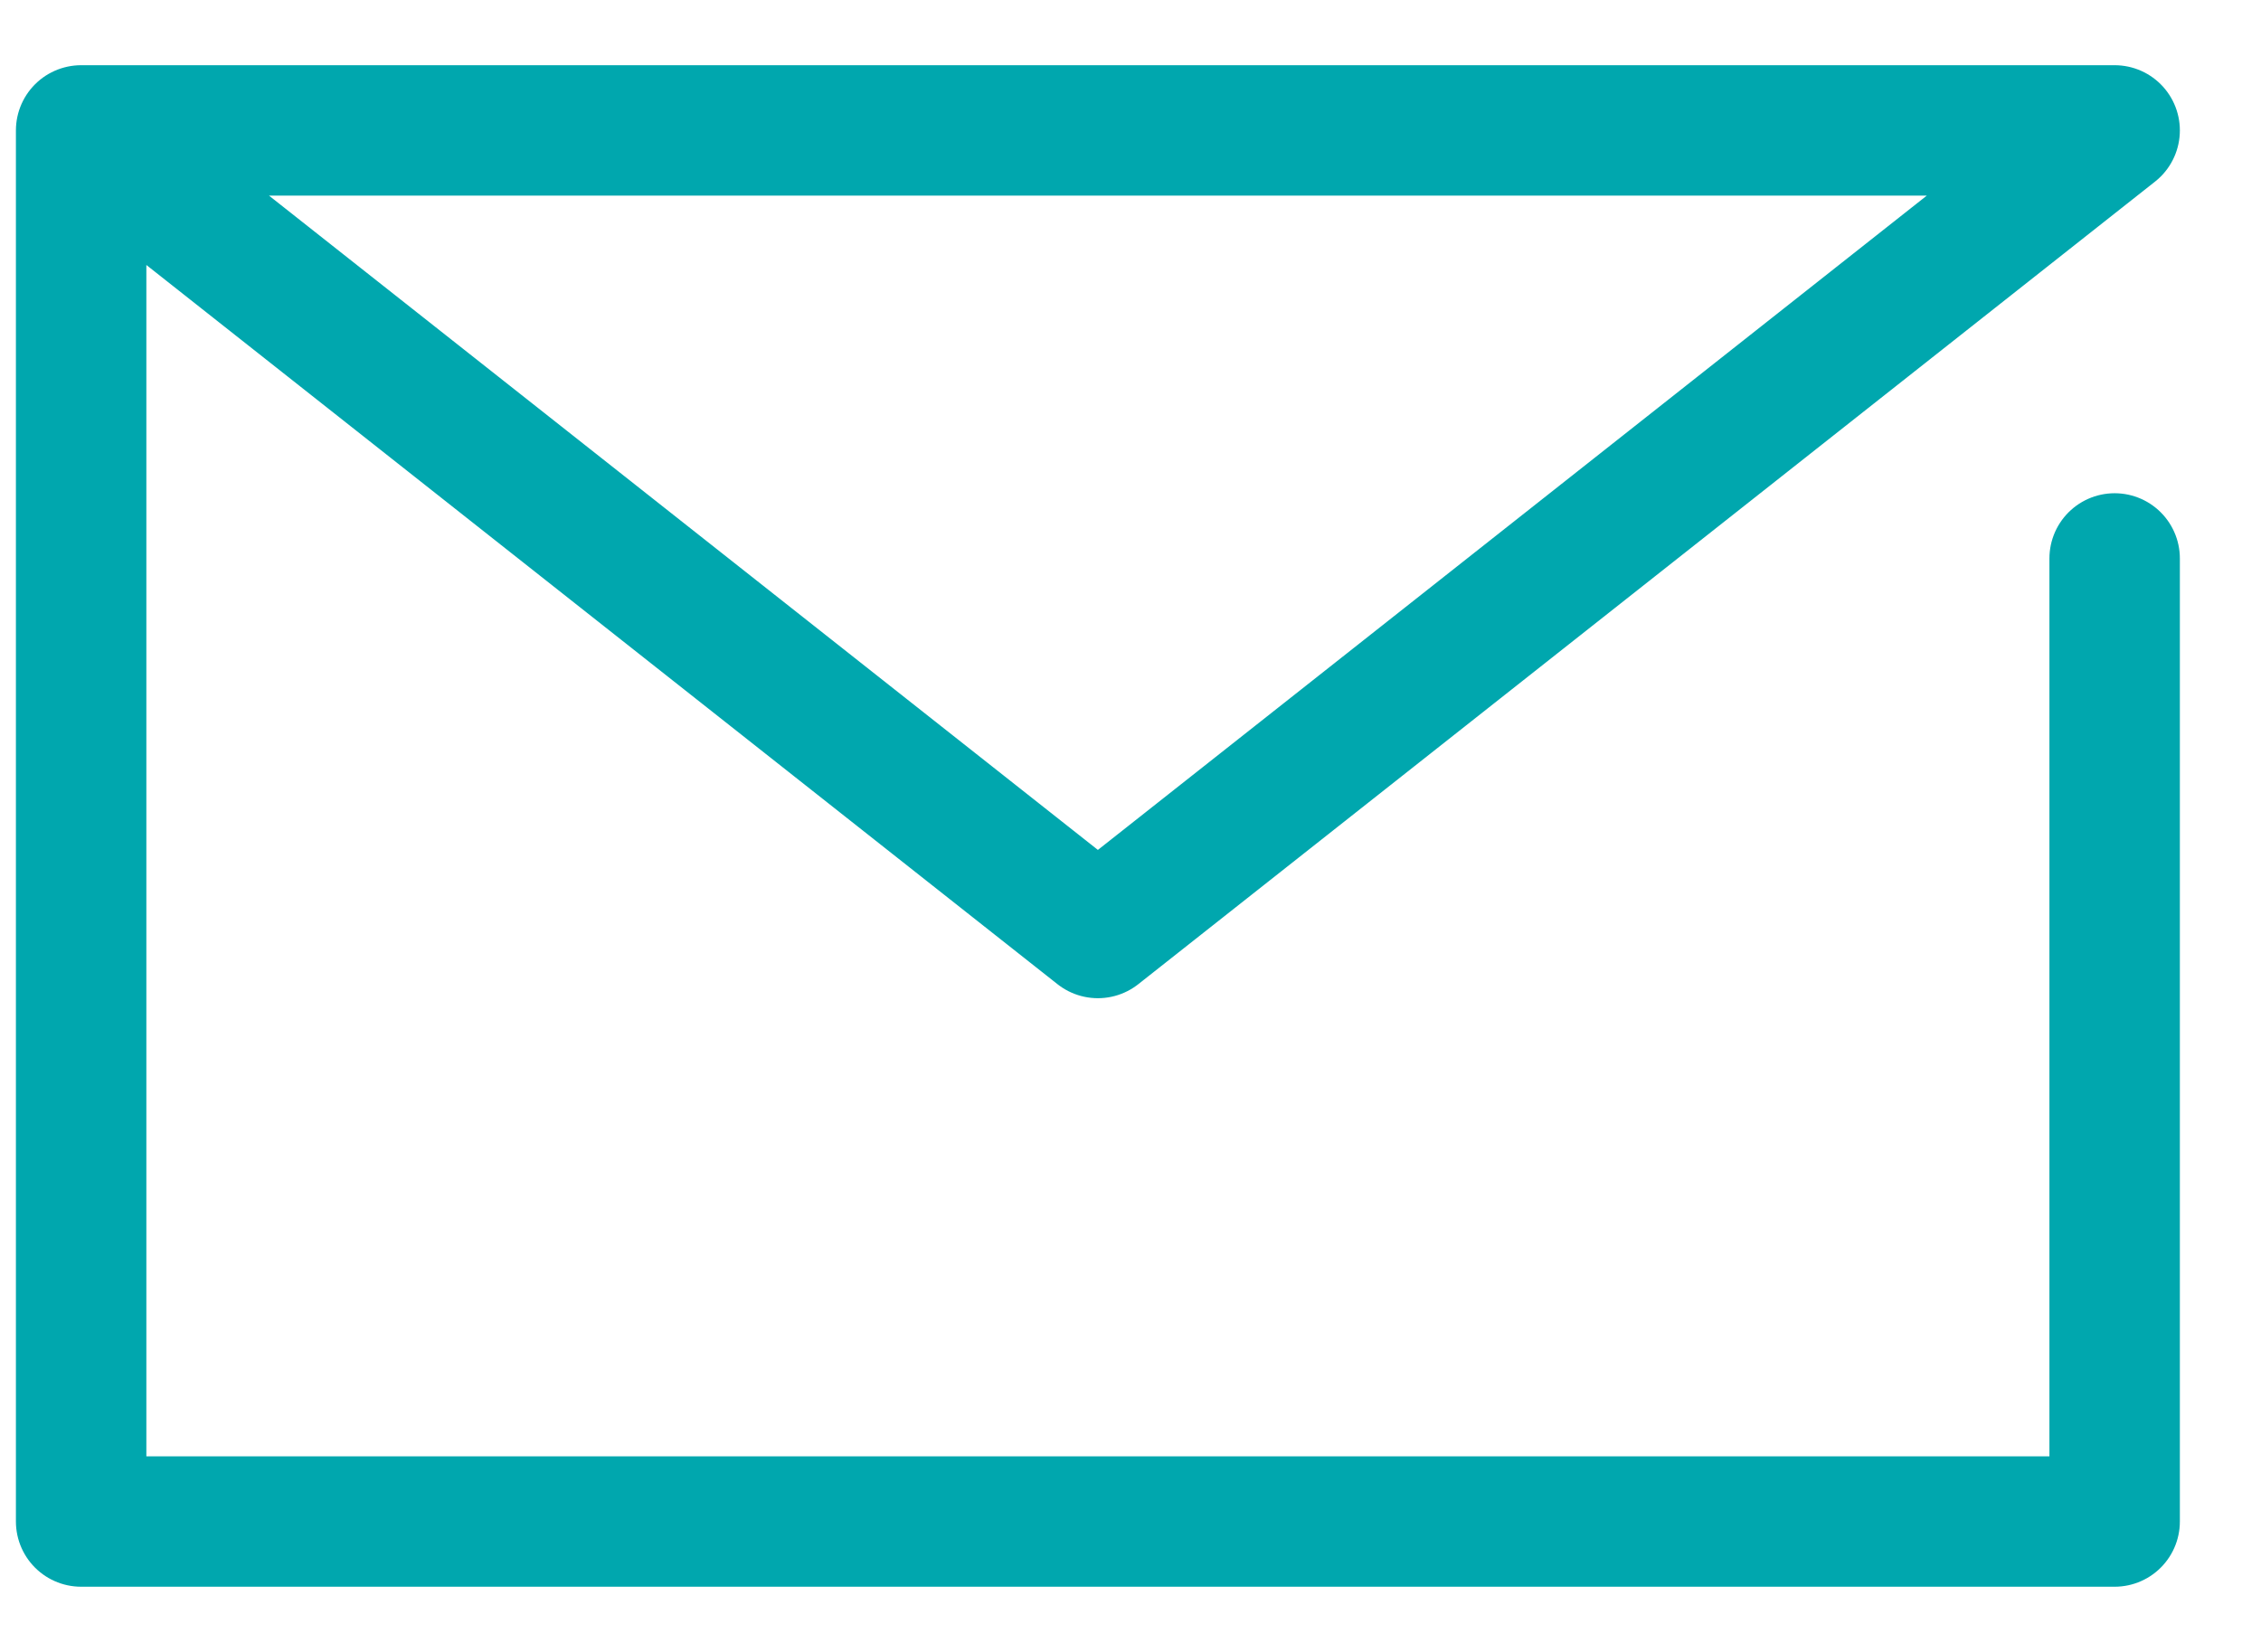
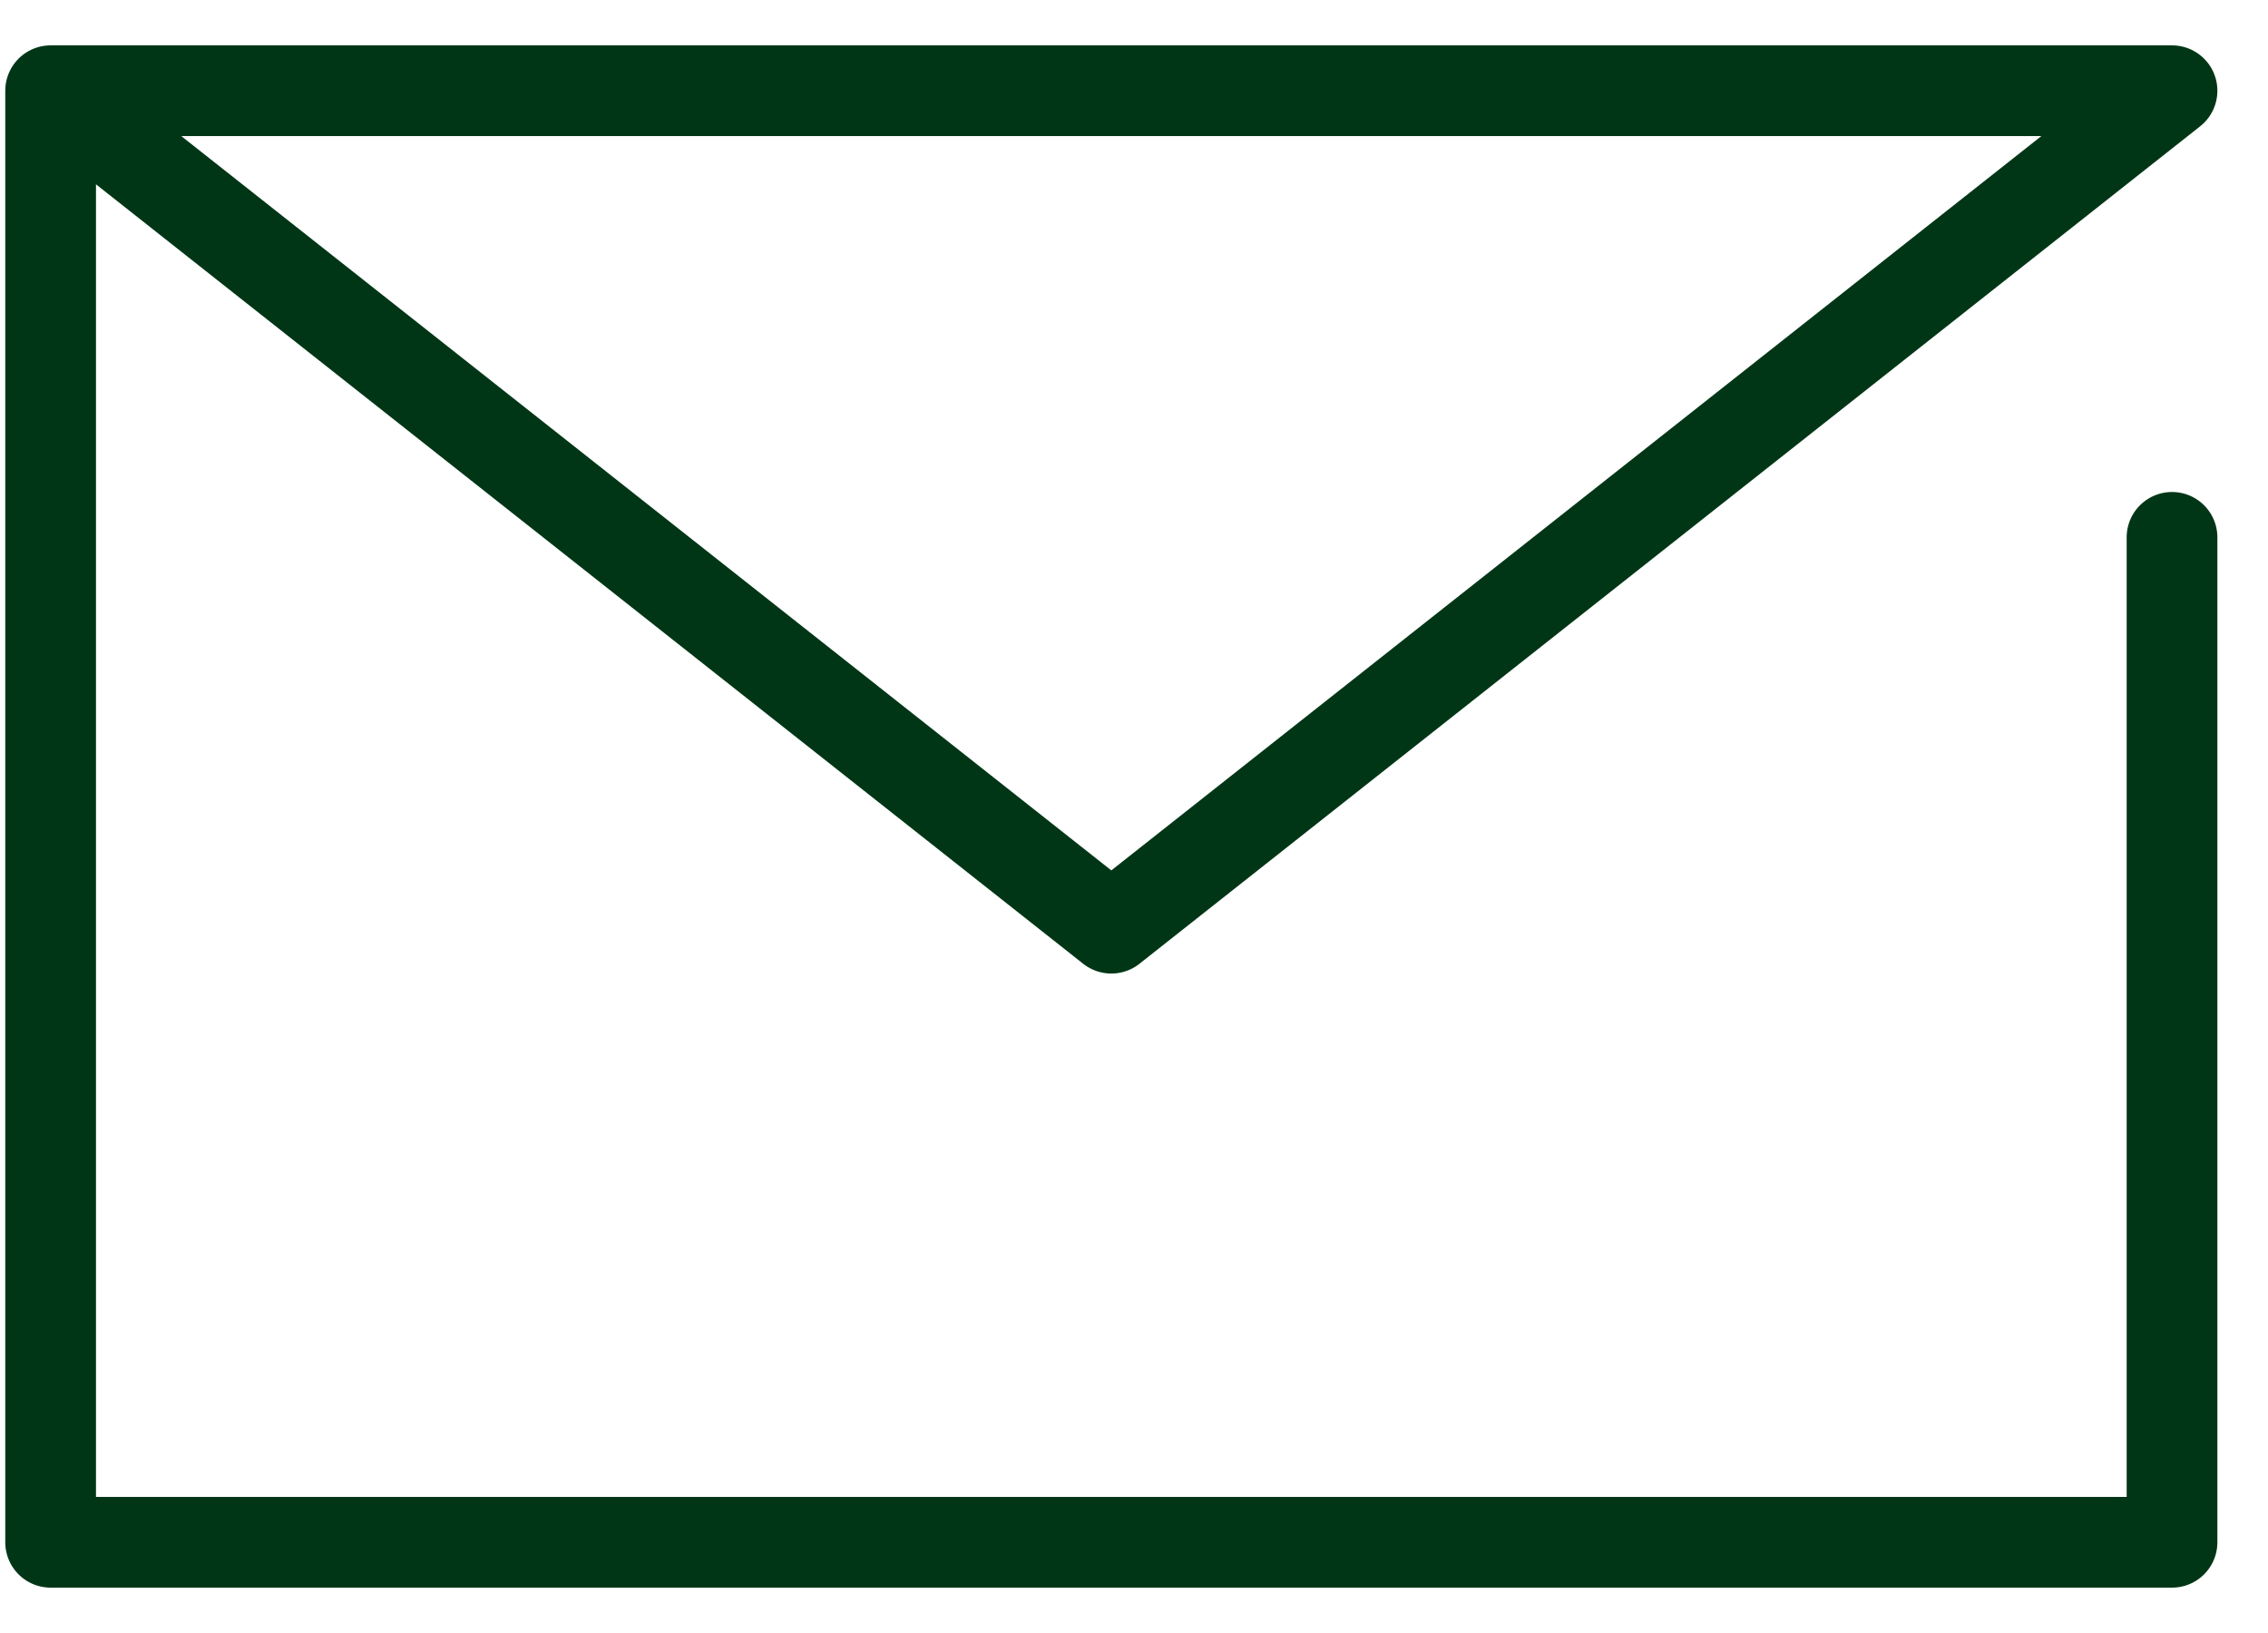
- <svg xmlns="http://www.w3.org/2000/svg" width="26" height="19" viewBox="0 0 26 19" fill="none">
-   <path d="M24.317 6.423V17.5H0.933V1.5H24.317L12.625 10.731L0.933 1.5" stroke="#00A7AE" stroke-width="1.5" stroke-linecap="round" stroke-linejoin="round" />
+ <svg xmlns="http://www.w3.org/2000/svg" width="25" height="18" viewBox="0 0 25 18" fill="none">
+   <path d="M23.942 5.923V17H0.558V1H23.942L12.25 10.231L0.558 1" stroke="#003616" stroke-linecap="round" stroke-linejoin="round" />
</svg>
